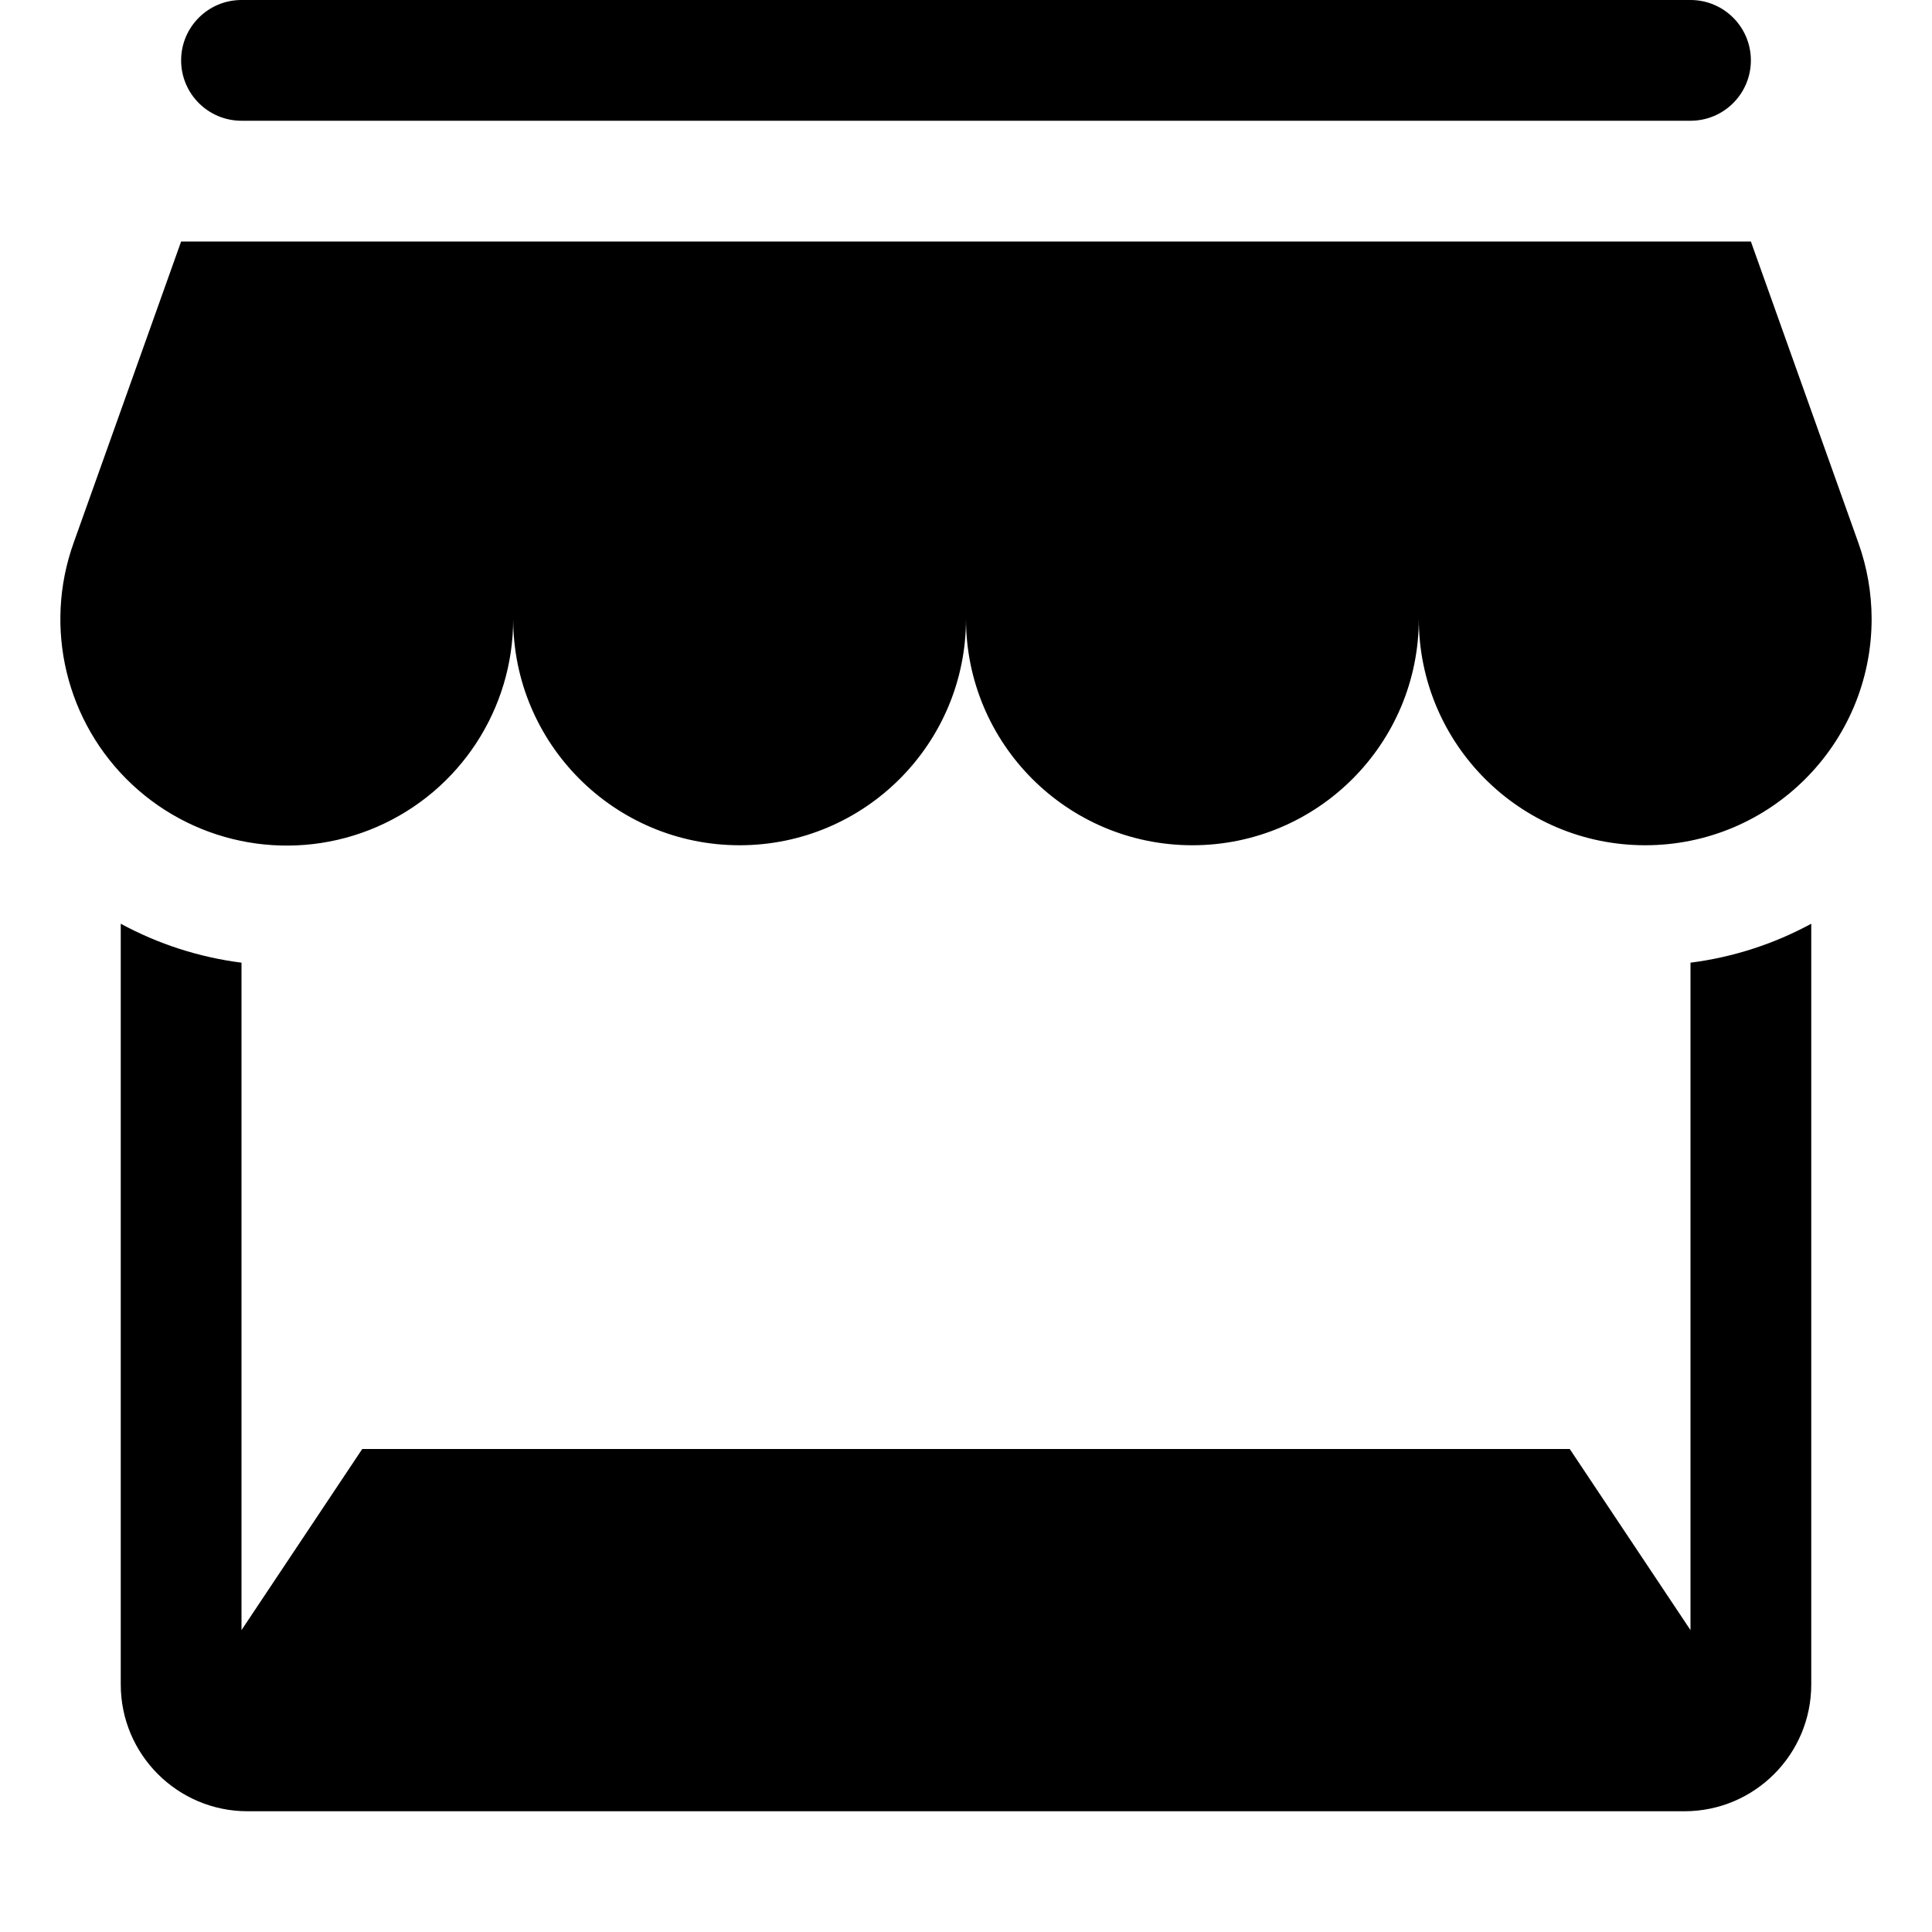
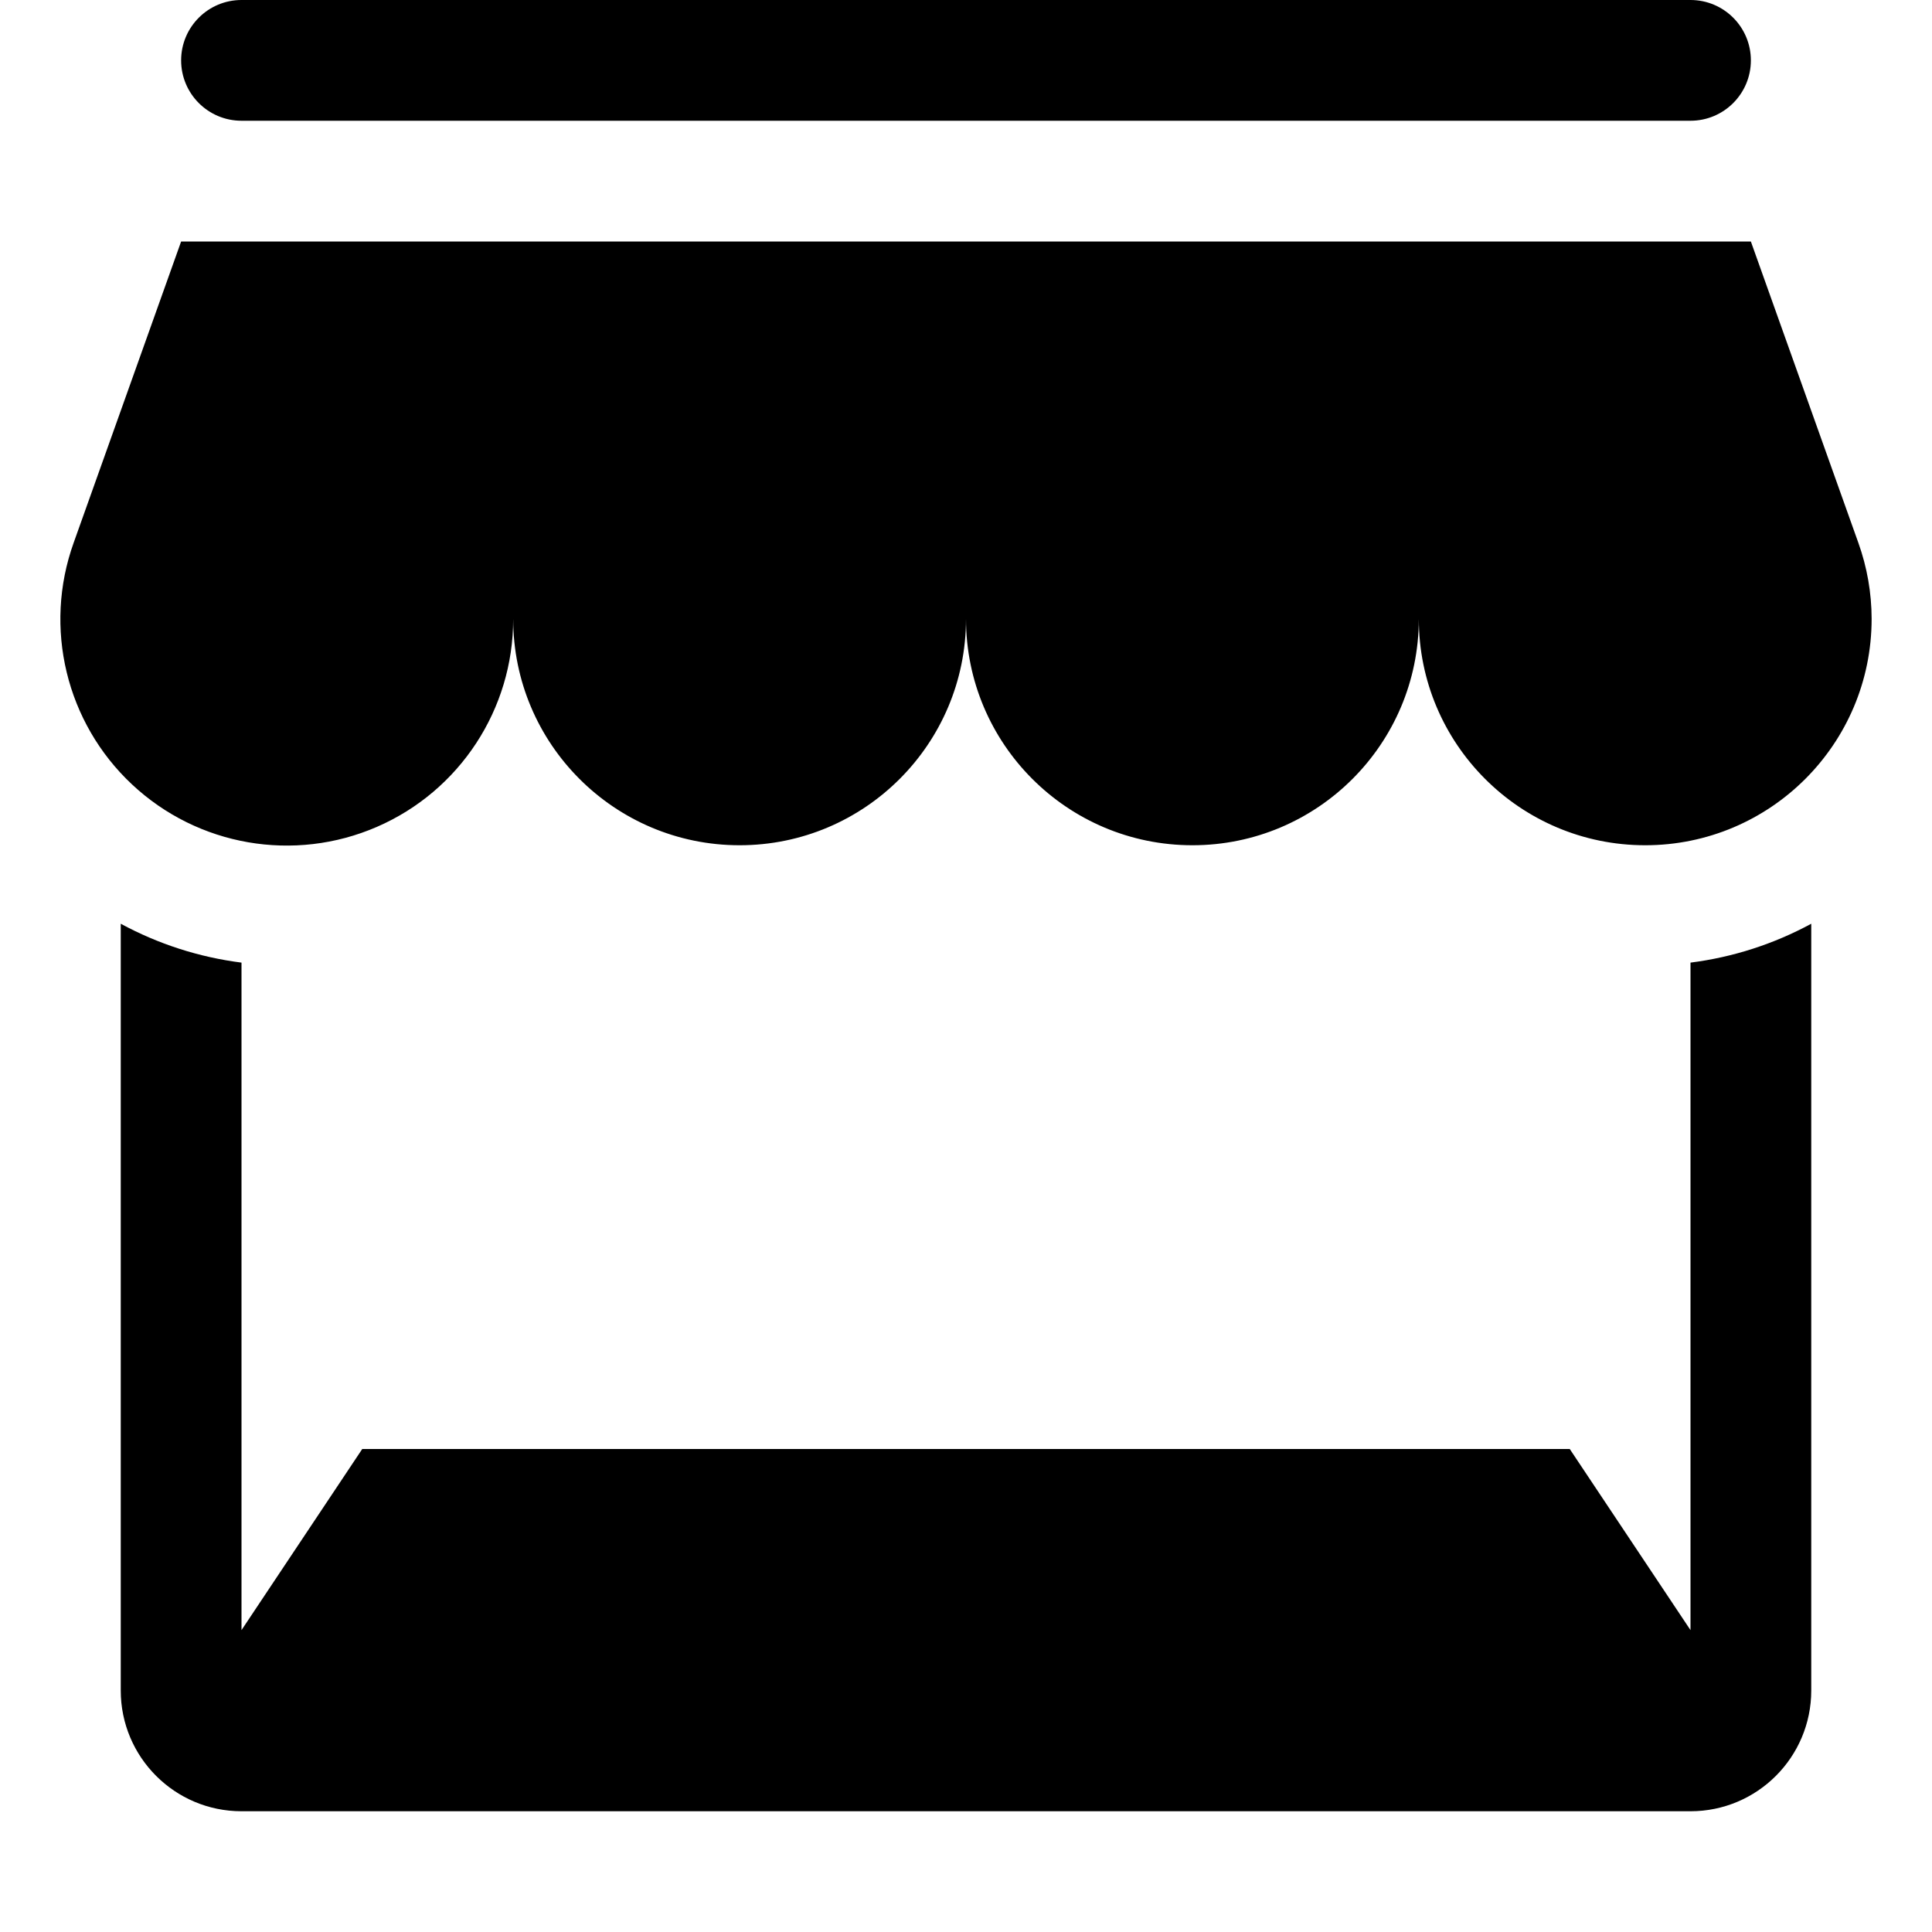
- <svg xmlns="http://www.w3.org/2000/svg" viewBox="0 0 32 32">
+ <svg xmlns="http://www.w3.org/2000/svg" viewBox="0 0 16 16">
  <g>
-     <path d="M31,10.25a3.75,3.75,0,0,1-7.5,0,3.75,3.75,0,0,1-7.5,0,3.75,3.75,0,0,1-7.5,0A3.75,3.75,0,1,1,1.22,8.99L3,4H29l1.78,4.99A3.75,3.75,0,0,1,31,10.25Z" />
-     <rect x="3" width="26" height="2" rx="1" ry="1" />
-     <path d="M28,15.945V27l-2-3H6L4,27V15.945A5.707,5.707,0,0,1,2,15.3V27.9A2.1,2.1,0,0,0,4.1,30H27.9A2.1,2.1,0,0,0,30,27.9V15.3A5.707,5.707,0,0,1,28,15.945Z" />
+     <path d="M15.5,5.125a1.875,1.875,0,0,1-3.75,0,1.875,1.875,0,0,1-3.75,0,1.875,1.875,0,0,1-3.75,0,1.875,1.875,0,1,1-3.64-.63L1.5,2h13l.89,2.495A1.875,1.875,0,0,1,15.5,5.125Z" />
+     <path d="M14,7.972V13.5L13,12H3L2,13.5V7.972A2.853,2.853,0,0,1,1,7.65V14a1,1,0,0,0,1,1H14a1,1,0,0,0,1-1V7.65A2.853,2.853,0,0,1,14,7.972Z" />
+     <path d="M14,0H2A.5.5,0,0,0,2,1H14a.5.5,0,0,0,0-1Z" />
  </g>
</svg>
